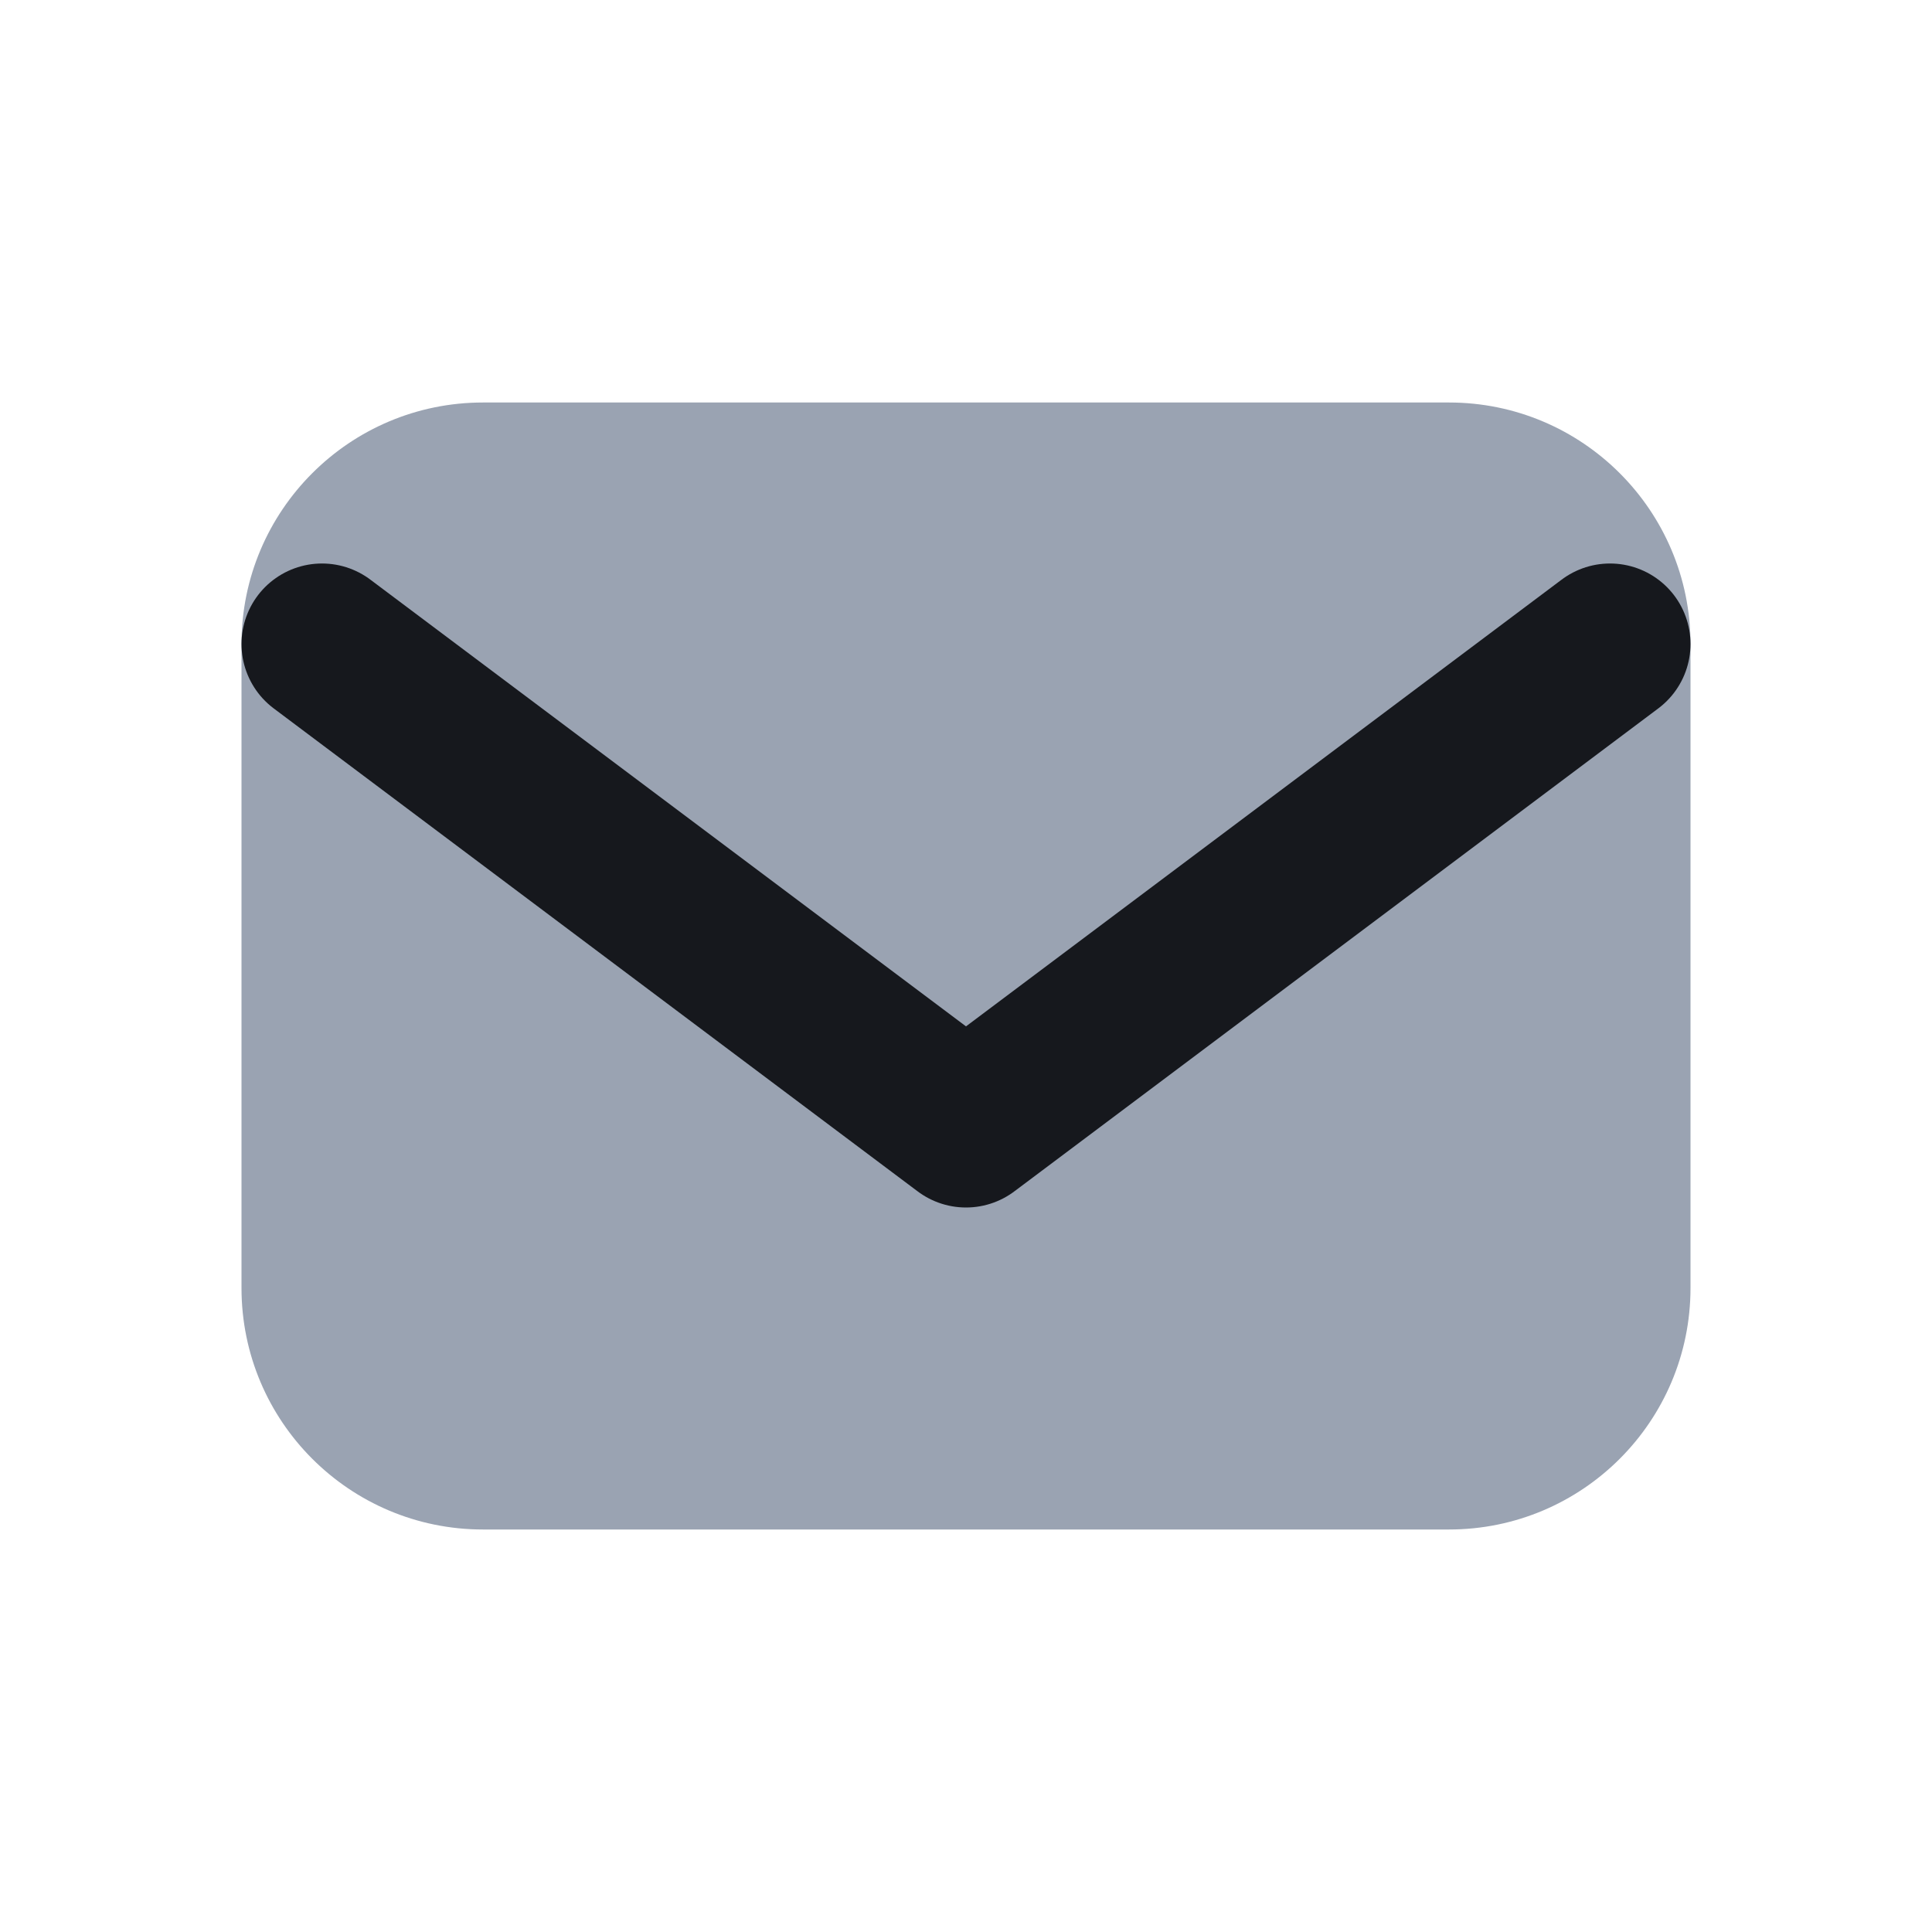
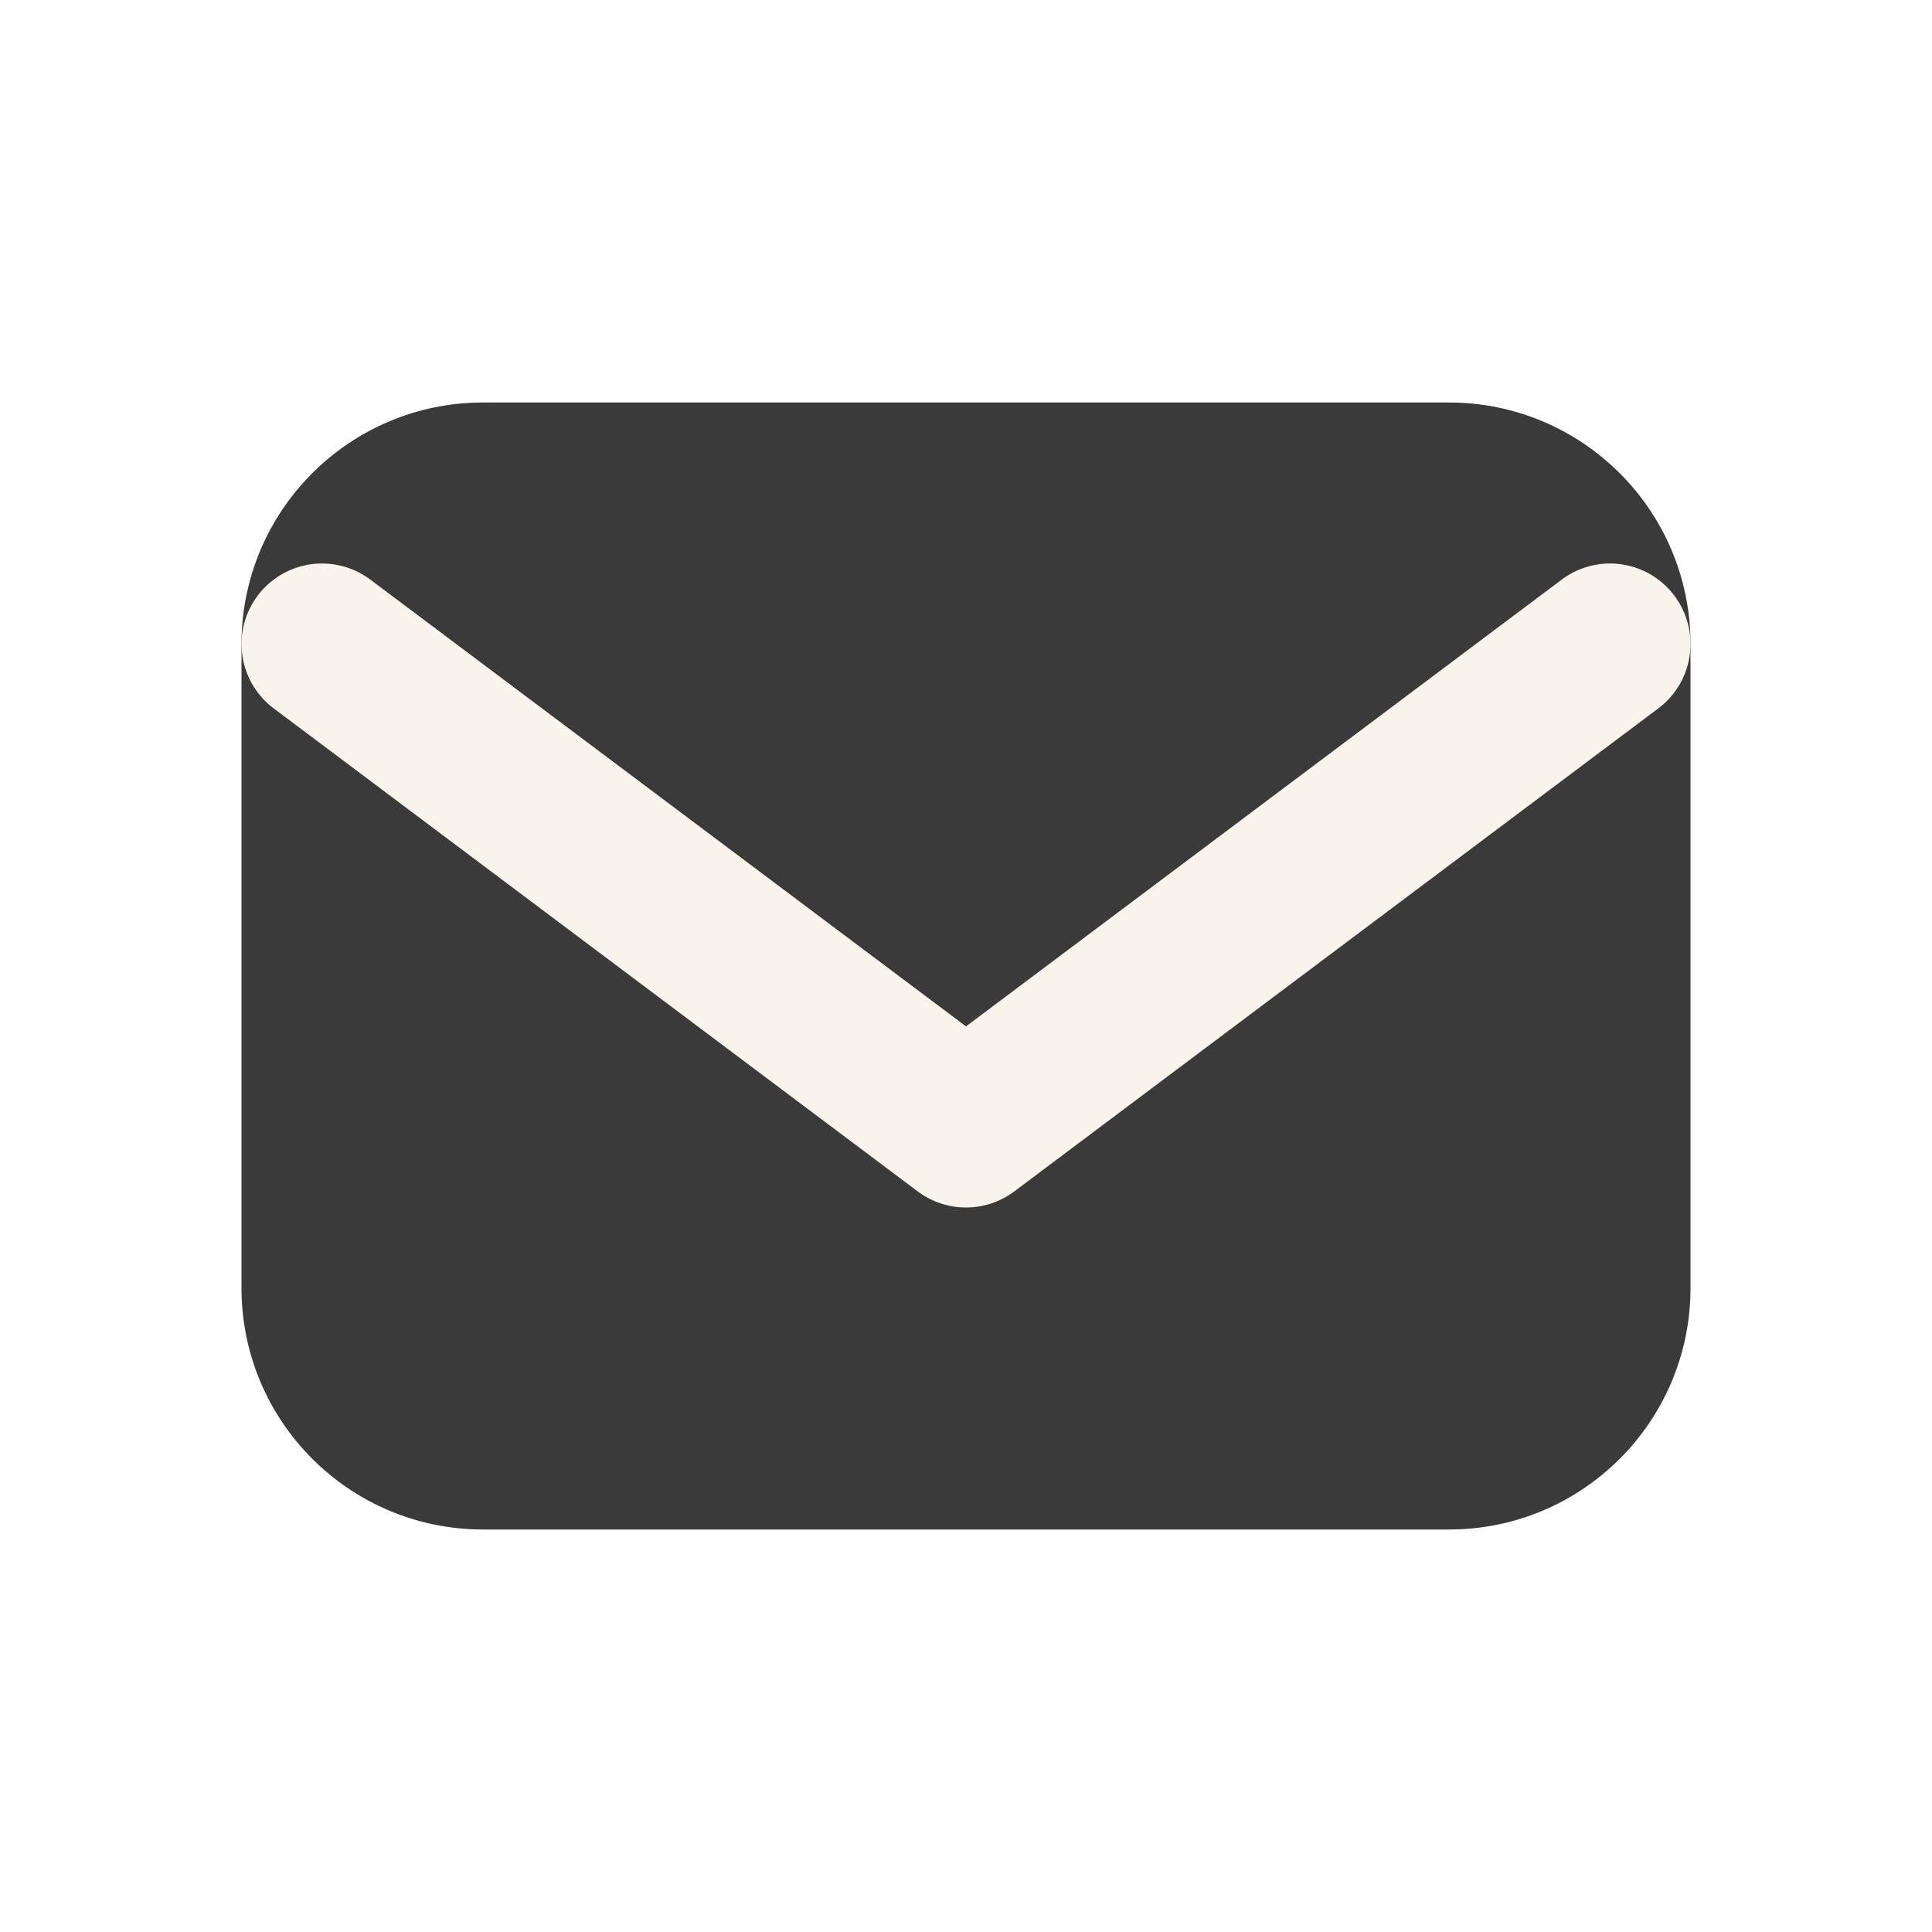
<svg xmlns="http://www.w3.org/2000/svg" width="24" height="24" viewBox="0 0 24 24">
-   <rect x="3" y="5" width="18" height="14" rx="3" fill="#9aa3b2" />
-   <path d="M4 8l8 6 8-6" stroke="#16181d" stroke-width="2" fill="none" stroke-linecap="round" stroke-linejoin="round" />
+   <rect x="3" y="5" width="18" height="14" rx="3" fill="#3A3A3A" />
+   <path d="M4 8l8 6 8-6" stroke="#FAF3EC" stroke-width="2" fill="none" stroke-linecap="round" stroke-linejoin="round" />
</svg>
